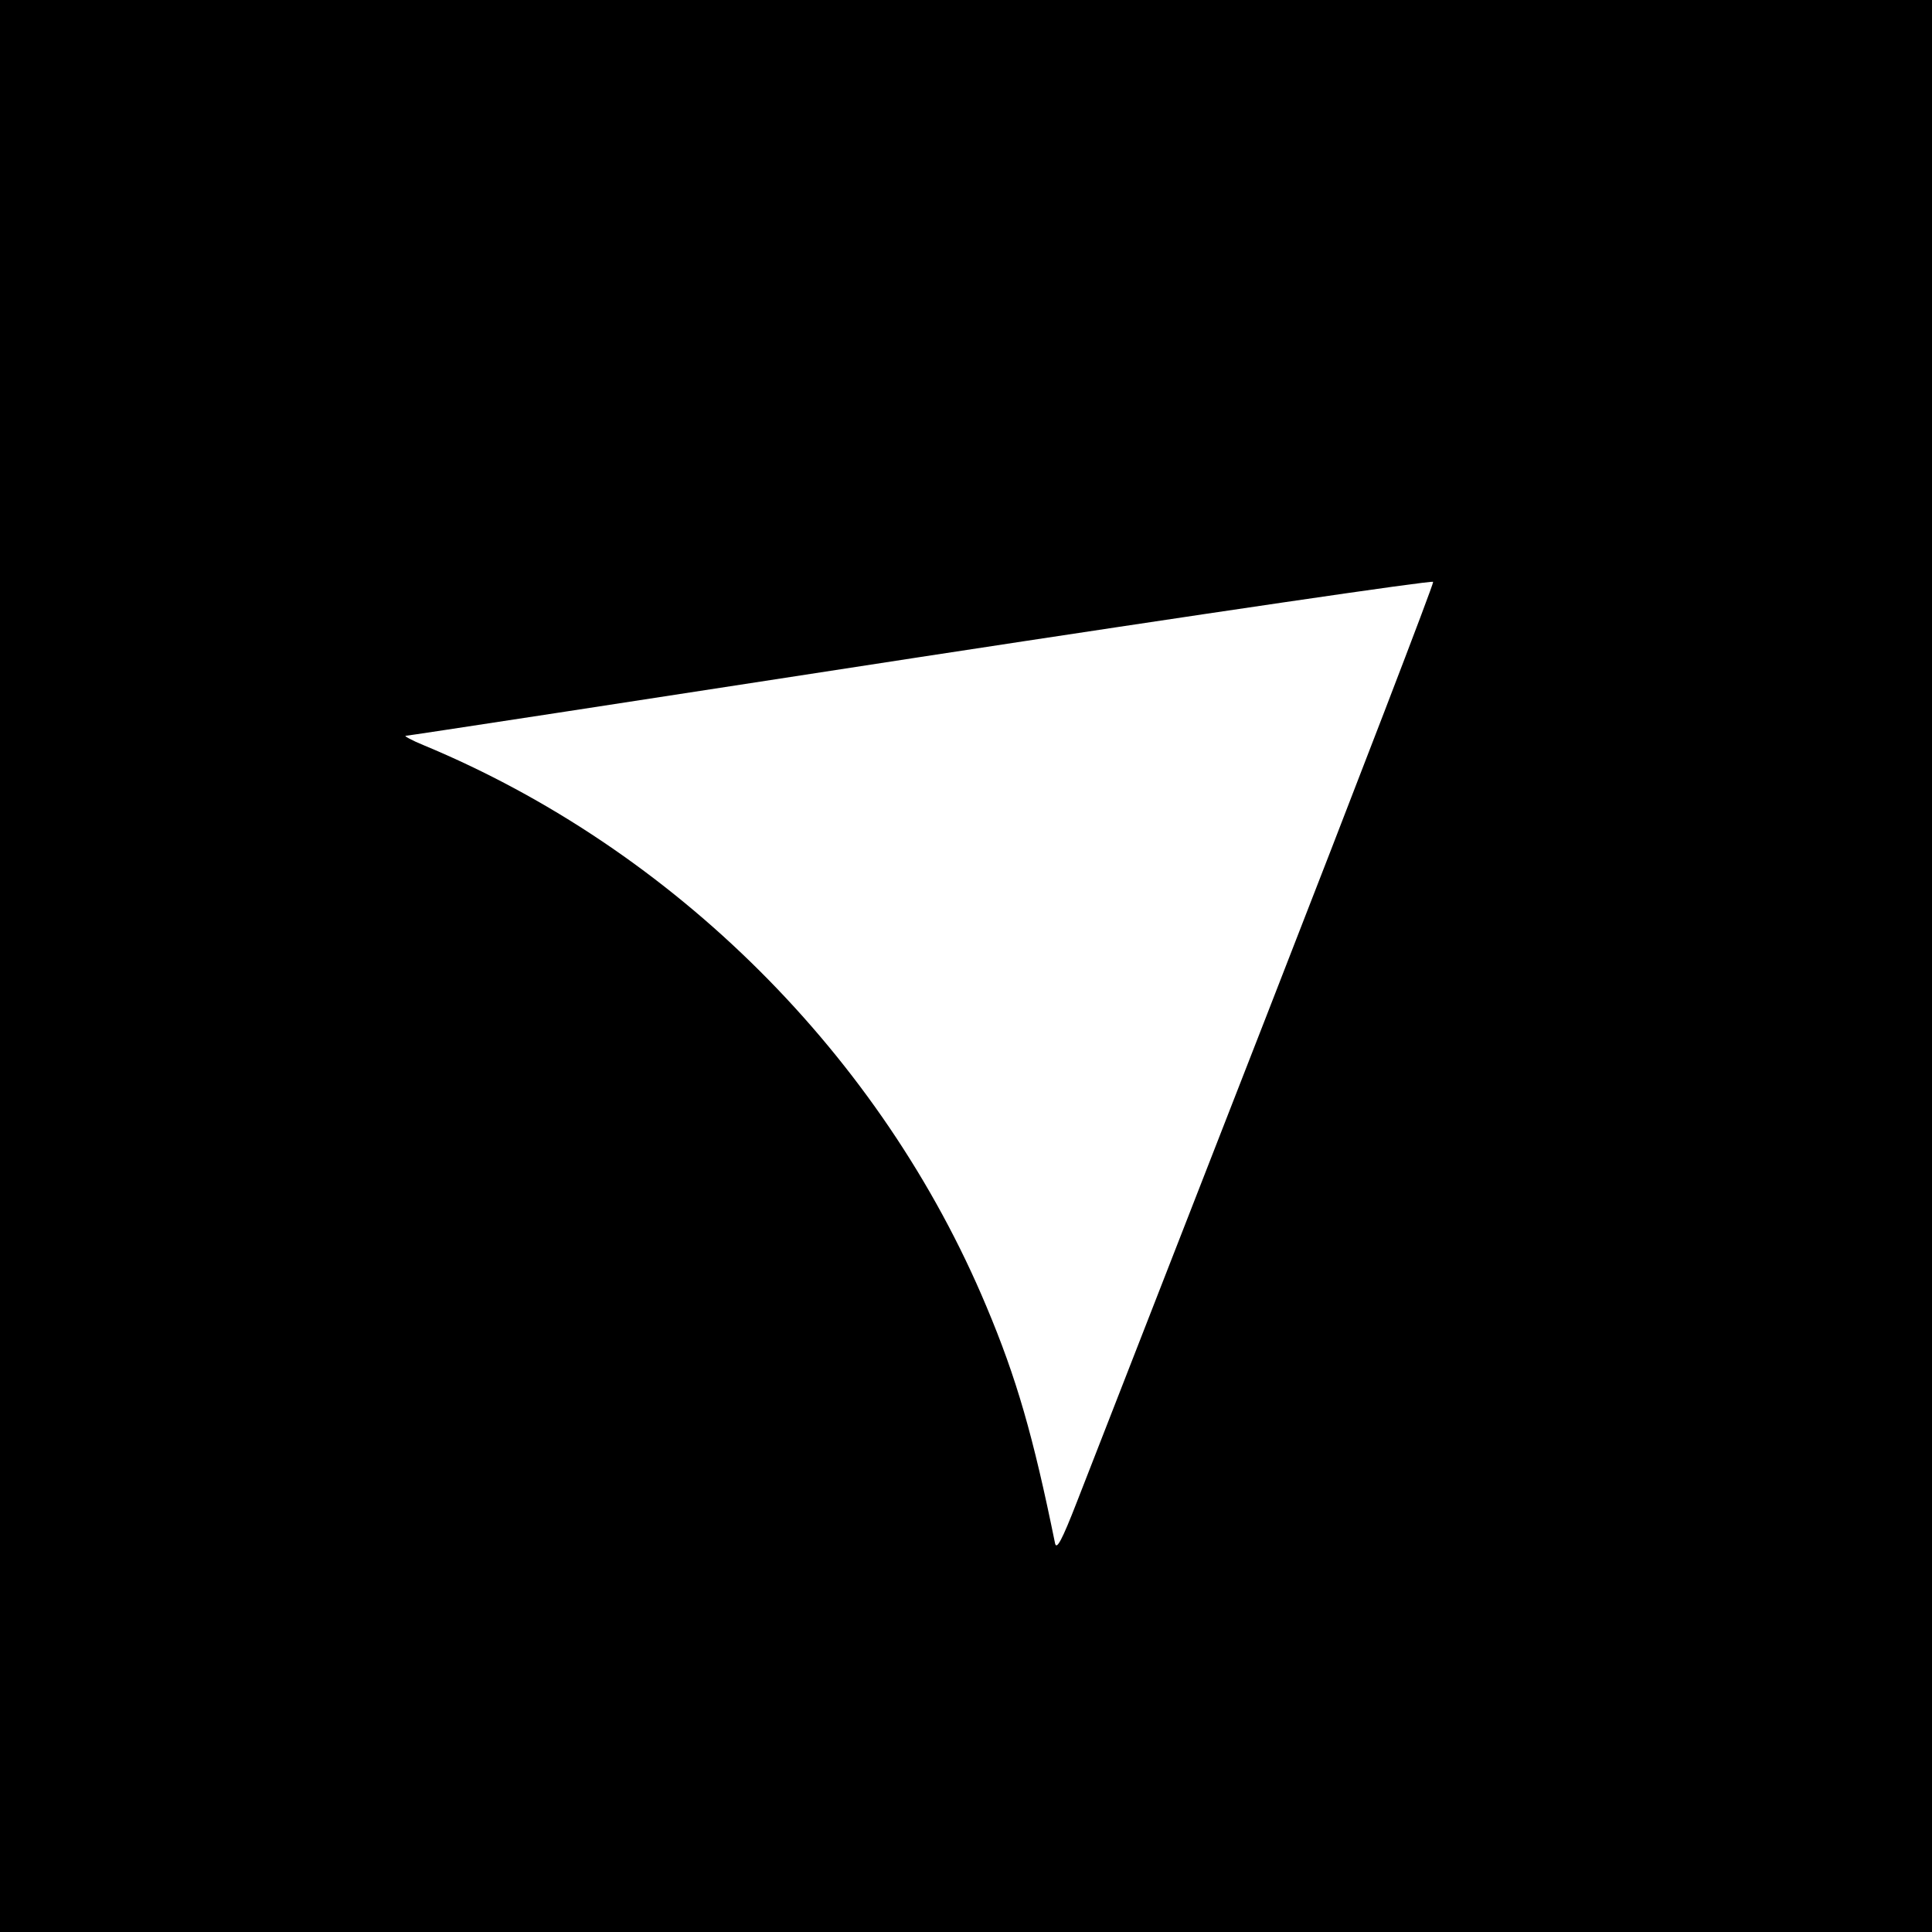
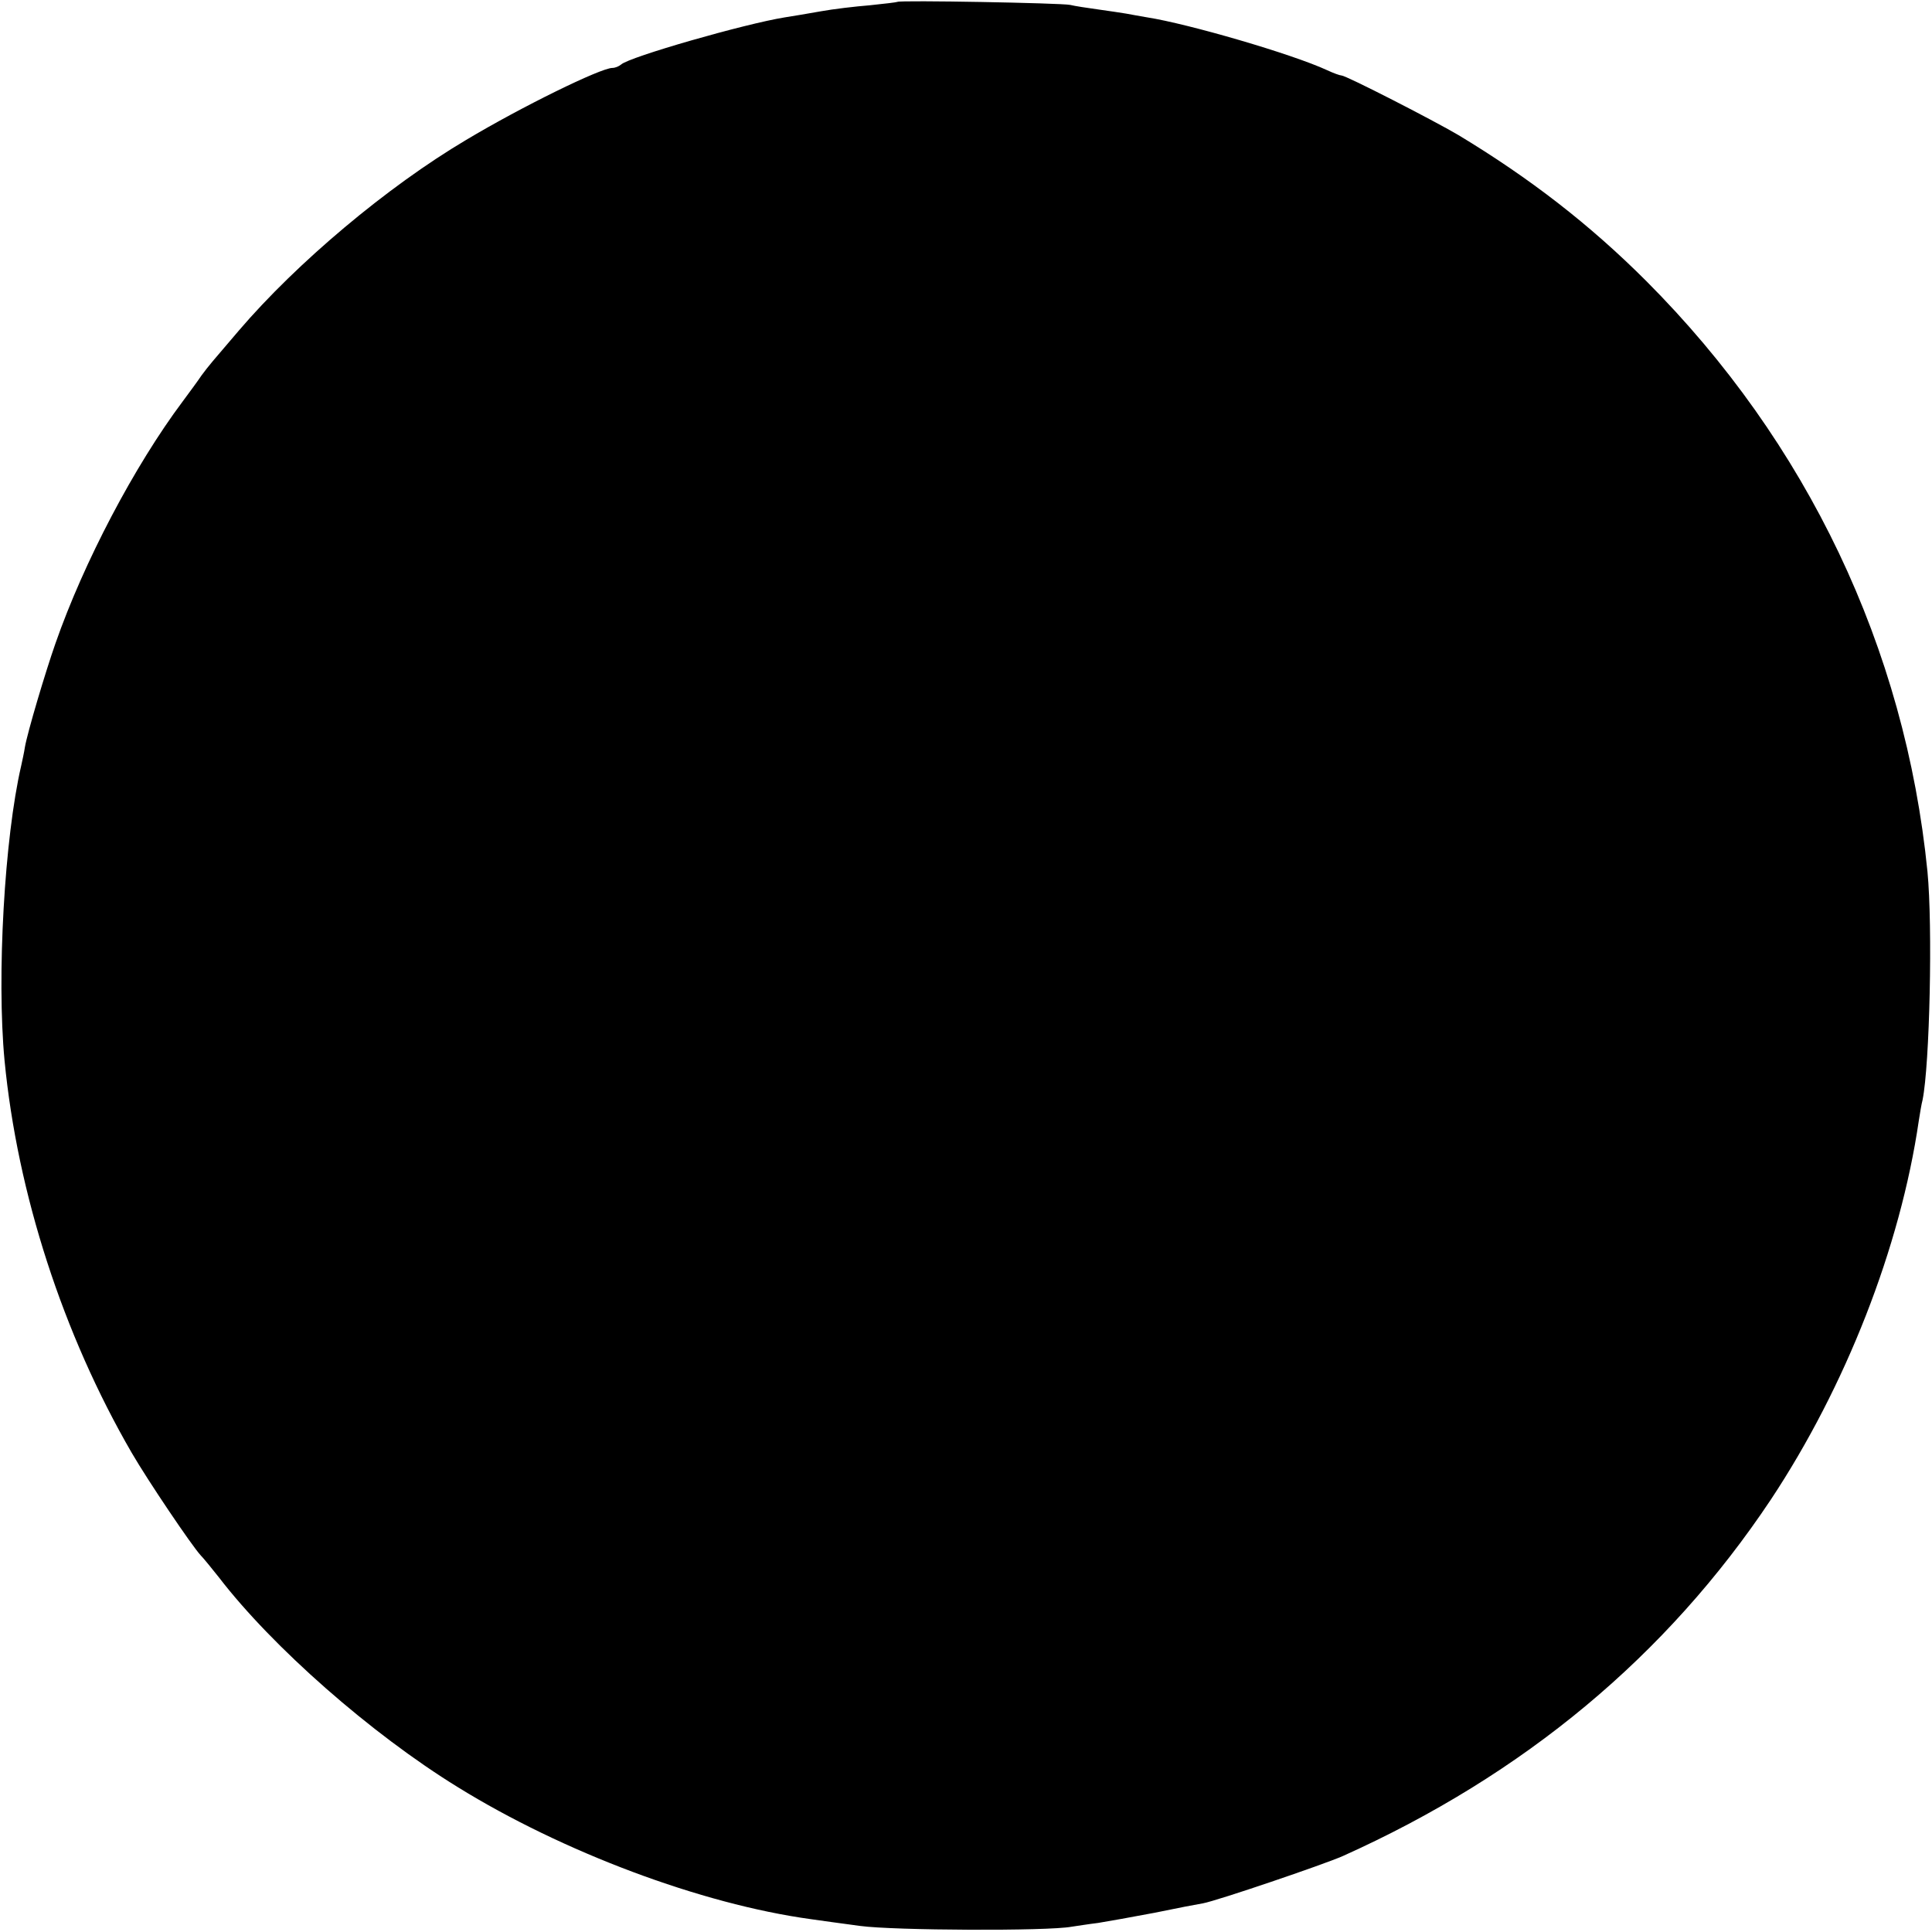
<svg xmlns="http://www.w3.org/2000/svg" version="1.0" width="512pt" height="512pt" viewBox="0 0 512 512" preserveAspectRatio="xMidYMid meet">
  <g transform="translate(0,512) scale(0.1,-0.1)" fill="#000000" stroke="none">
-     <path d="M0 2560 l0 -2560 2560 0 2560 0 0 2560 0 2560 -2560 0 -2560 0 0 -2560z m3354 -138 c-246 -631 -471 -1208 -500 -1282 -40 -103 -54 -128 -58 -110 -58 285 -102 438 -182 628 -278 664 -827 1211 -1491 1487 -32 13 -53 25 -48 25 6 0 620 94 1365 209 745 114 1357 204 1358 199 2 -5 -198 -525 -444 -1156z" />
+     <path d="M2378 5115 c-1 -1 -34 -5 -73 -9 -38 -3 -97 -10 -130 -16 -33 -6 -76 -13 -95 -16 -106 -17 -413 -105 -434 -125 -6 -5 -16 -9 -23 -9 -31 0 -241 -103 -388 -191 -209 -124 -448 -325 -602 -505 -71 -83 -79 -92 -99 -119 -10 -15 -33 -46 -50 -69 -128 -171 -262 -426 -337 -641 -27 -77 -74 -235 -81 -275 -2 -14 -7 -36 -10 -50 -44 -190 -65 -557 -44 -780 34 -353 155 -726 337 -1040 43 -74 159 -246 183 -272 7 -7 29 -34 48 -58 142 -185 404 -415 633 -556 278 -172 645 -310 936 -350 20 -3 79 -11 131 -18 89 -12 496 -14 560 -2 14 2 45 7 70 10 25 4 92 16 150 27 58 12 115 23 128 25 38 7 320 103 370 125 481 216 859 531 1135 945 198 299 343 668 392 1004 3 19 7 44 10 55 19 94 27 460 13 605 -59 593 -319 1138 -745 1565 -150 150 -309 273 -498 387 -66 39 -298 158 -310 158 -4 0 -21 6 -38 14 -93 43 -368 123 -477 140 -19 3 -44 8 -56 10 -12 2 -45 7 -74 11 -29 4 -62 9 -74 12 -23 5 -452 13 -458 8z" />
  </g>
</svg>
